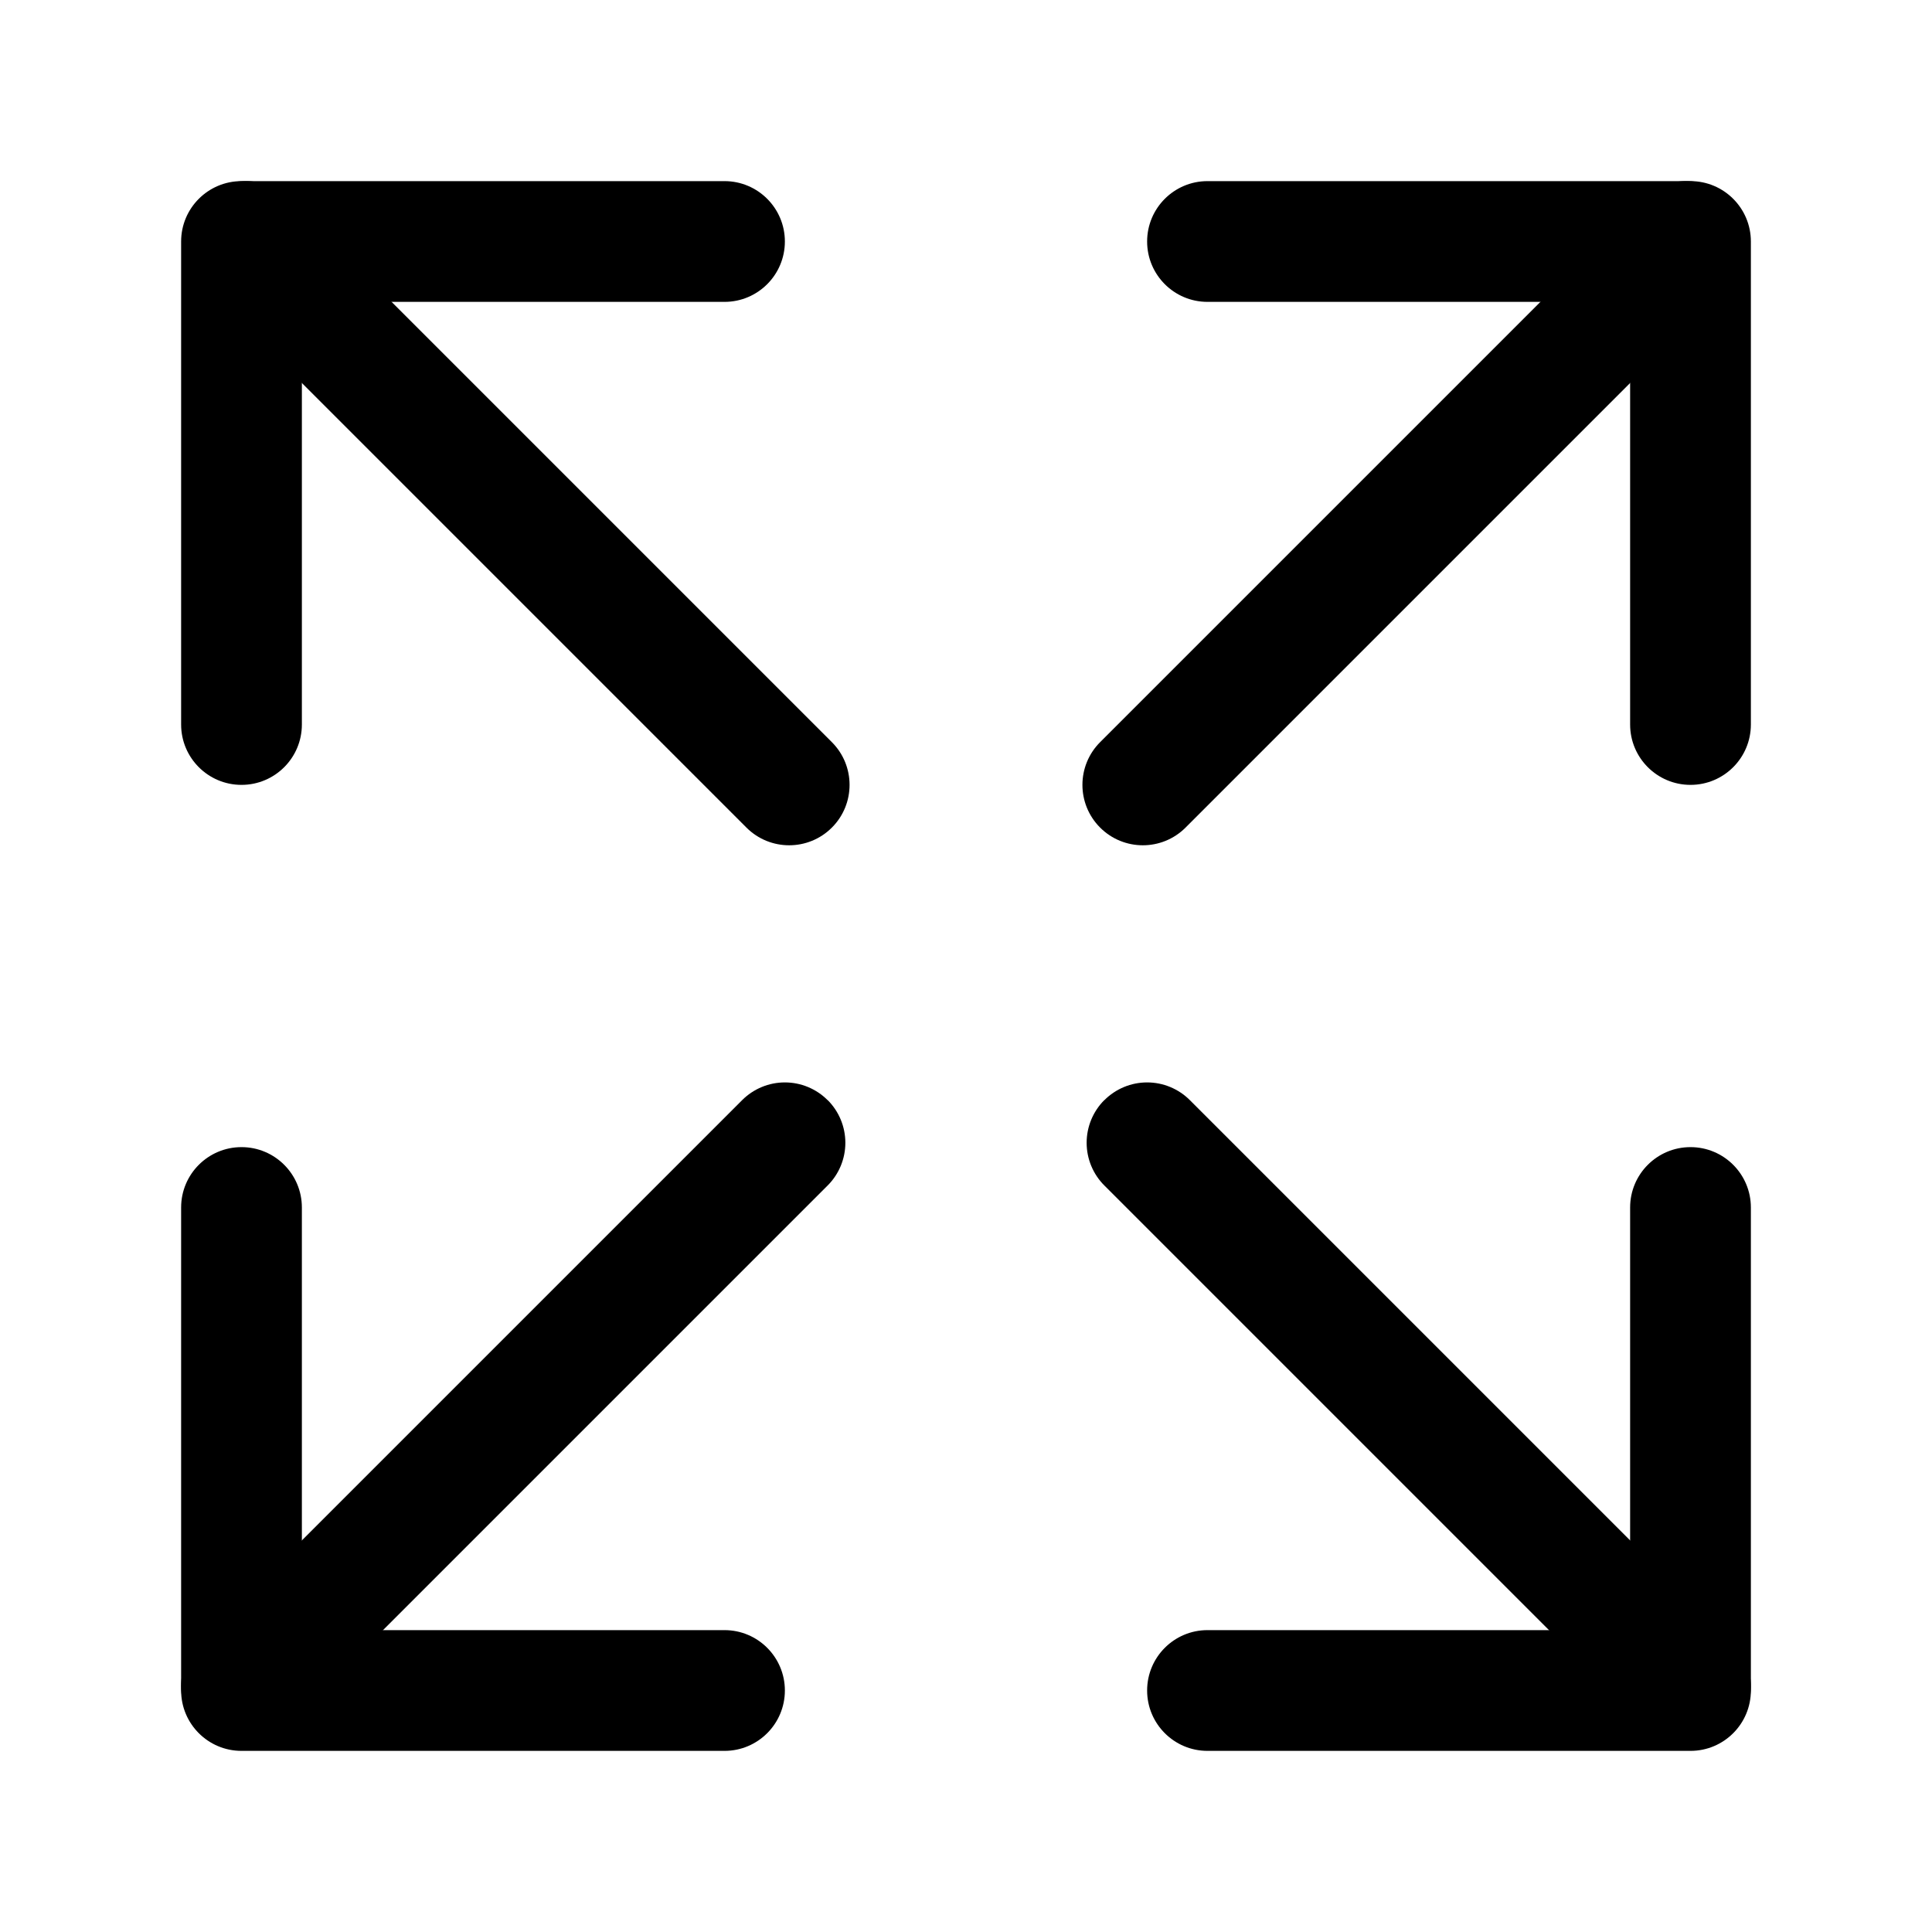
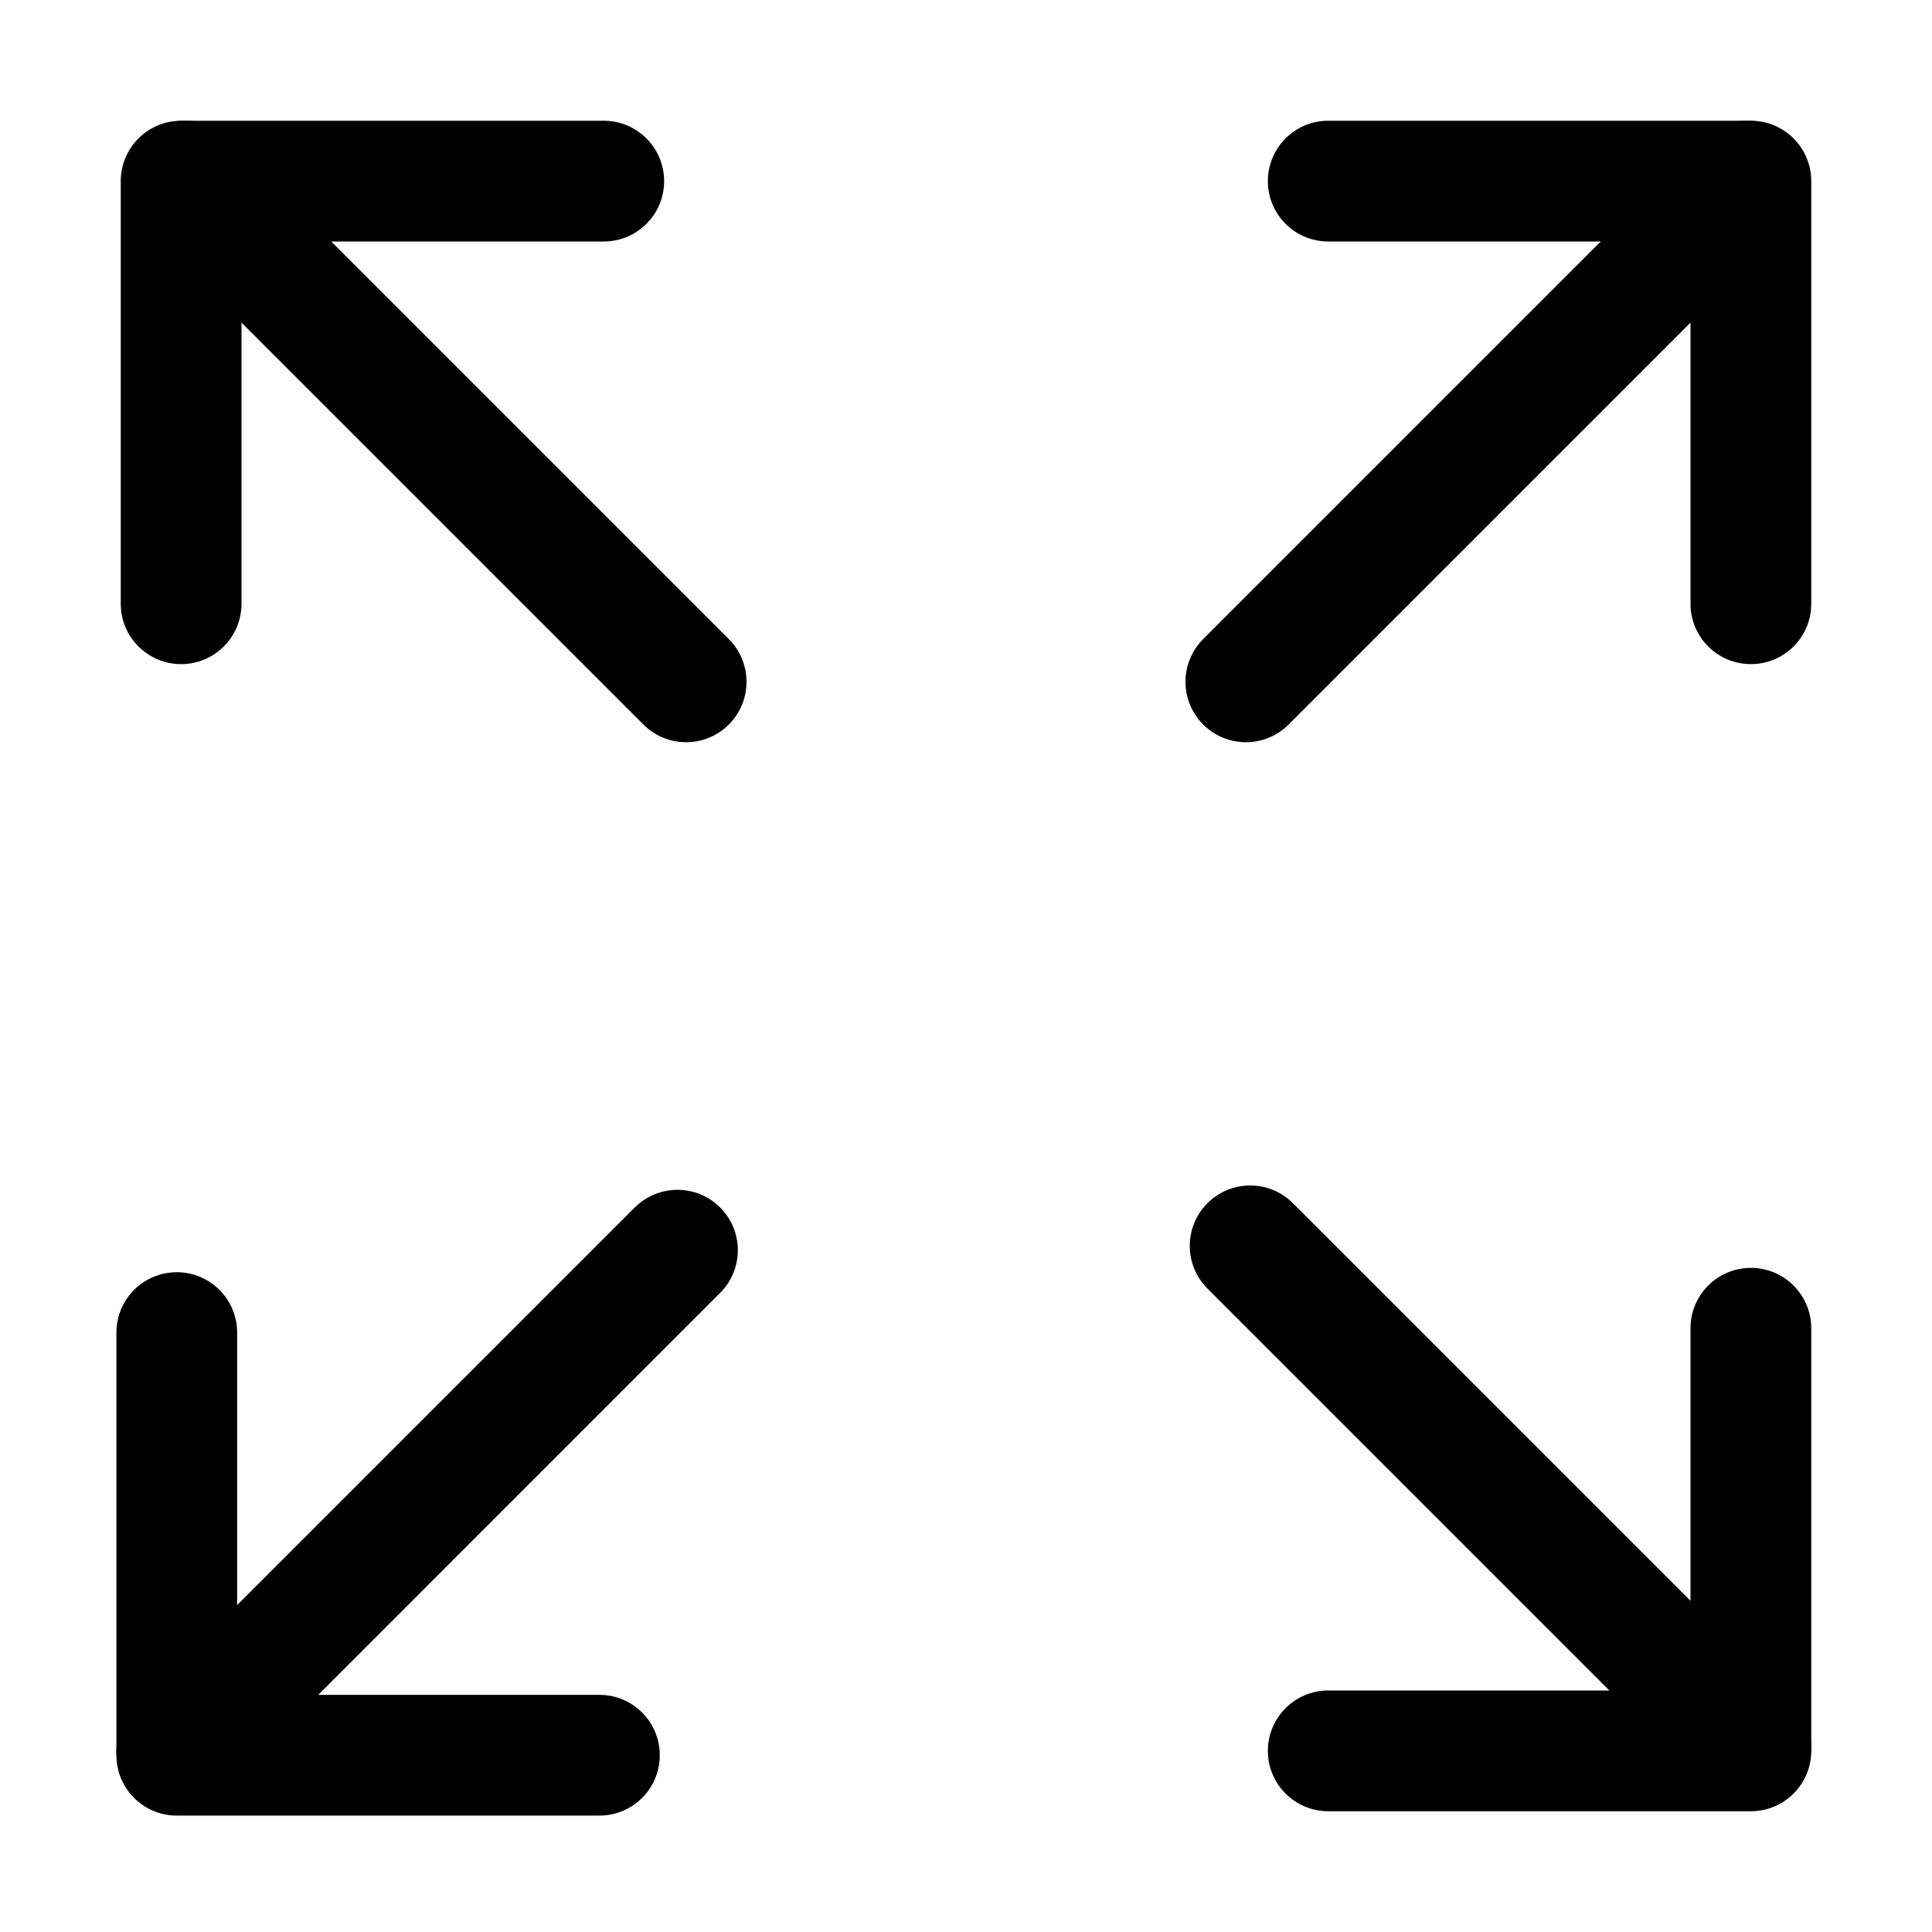
<svg xmlns="http://www.w3.org/2000/svg" class="bi bi-arrows-fullscreen" width="1em" height="1em" viewBox="0 0 16 16" fill="currentColor">
-   <path fill-rule="evenodd" d="M2 9.5a.5.5 0 01.5.5v3.5H6a.5.5 0 010 1H2a.5.5 0 01-.5-.5v-4a.5.5 0 01.5-.5z" clip-rule="evenodd" />
-   <path fill-rule="evenodd" d="M6.854 9.11a.5.5 0 010 .708l-4.5 4.5a.5.5 0 11-.708-.707l4.5-4.5a.5.5 0 01.708 0zm7.464-7.464a.5.5 0 010 .708l-4.5 4.5a.5.5 0 11-.707-.708l4.5-4.5a.5.5 0 01.707 0z" clip-rule="evenodd" />
-   <path fill-rule="evenodd" d="M9.5 2a.5.5 0 01.5-.5h4a.5.5 0 01.5.5v4a.5.5 0 01-1 0V2.5H10a.5.5 0 01-.5-.5zM14 9.5a.5.5 0 00-.5.5v3.5H10a.5.5 0 000 1h4a.5.5 0 00.5-.5v-4a.5.5 0 00-.5-.5z" clip-rule="evenodd" />
-   <path fill-rule="evenodd" d="M9.146 9.11a.5.5 0 000 .708l4.5 4.5a.5.5 0 00.708-.707l-4.5-4.5a.5.5 0 00-.708 0zM1.682 1.646a.5.5 0 000 .708l4.5 4.5a.5.5 0 10.707-.708l-4.5-4.5a.5.5 0 00-.707 0z" clip-rule="evenodd" />
-   <path fill-rule="evenodd" d="M6.5 2a.5.5 0 00-.5-.5H2a.5.5 0 00-.5.5v4a.5.5 0 001 0V2.5H6a.5.5 0 00.5-.5z" clip-rule="evenodd" />
+   <path fill-rule="evenodd" d="M1.464 10.536a.5.5 0 01.5.5v3h3a.5.5 0 010 1h-3.5a.5.5 0 01-.5-.5v-3.5a.5.5 0 01.5-.5z" clip-rule="evenodd" />
+   <path fill-rule="evenodd" d="M5.964 10a.5.5 0 010 .707l-4.146 4.147a.5.5 0 01-.707-.708L5.257 10a.5.5 0 01.707 0zm8.854-8.854a.5.5 0 010 .708L10.672 6a.5.5 0 01-.708-.707l4.147-4.147a.5.5 0 01.707 0z" clip-rule="evenodd" />
+   <path fill-rule="evenodd" d="M10.5 1.5A.5.5 0 0111 1h3.5a.5.5 0 01.5.5V5a.5.5 0 01-1 0V2h-3a.5.5 0 01-.5-.5zm4 9a.5.5 0 00-.5.5v3h-3a.5.5 0 000 1h3.5a.5.5 0 00.5-.5V11a.5.5 0 00-.5-.5z" clip-rule="evenodd" />
+   <path fill-rule="evenodd" d="M10 9.964a.5.5 0 000 .708l4.146 4.146a.5.5 0 00.708-.707l-4.147-4.147a.5.5 0 00-.707 0zM1.182 1.146a.5.5 0 000 .708L5.328 6a.5.5 0 00.708-.707L1.889 1.146a.5.5 0 00-.707 0z" clip-rule="evenodd" />
+   <path fill-rule="evenodd" d="M5.5 1.5A.5.5 0 005 1H1.5a.5.5 0 00-.5.5V5a.5.5 0 001 0V2h3a.5.5 0 00.5-.5z" clip-rule="evenodd" />
</svg>
